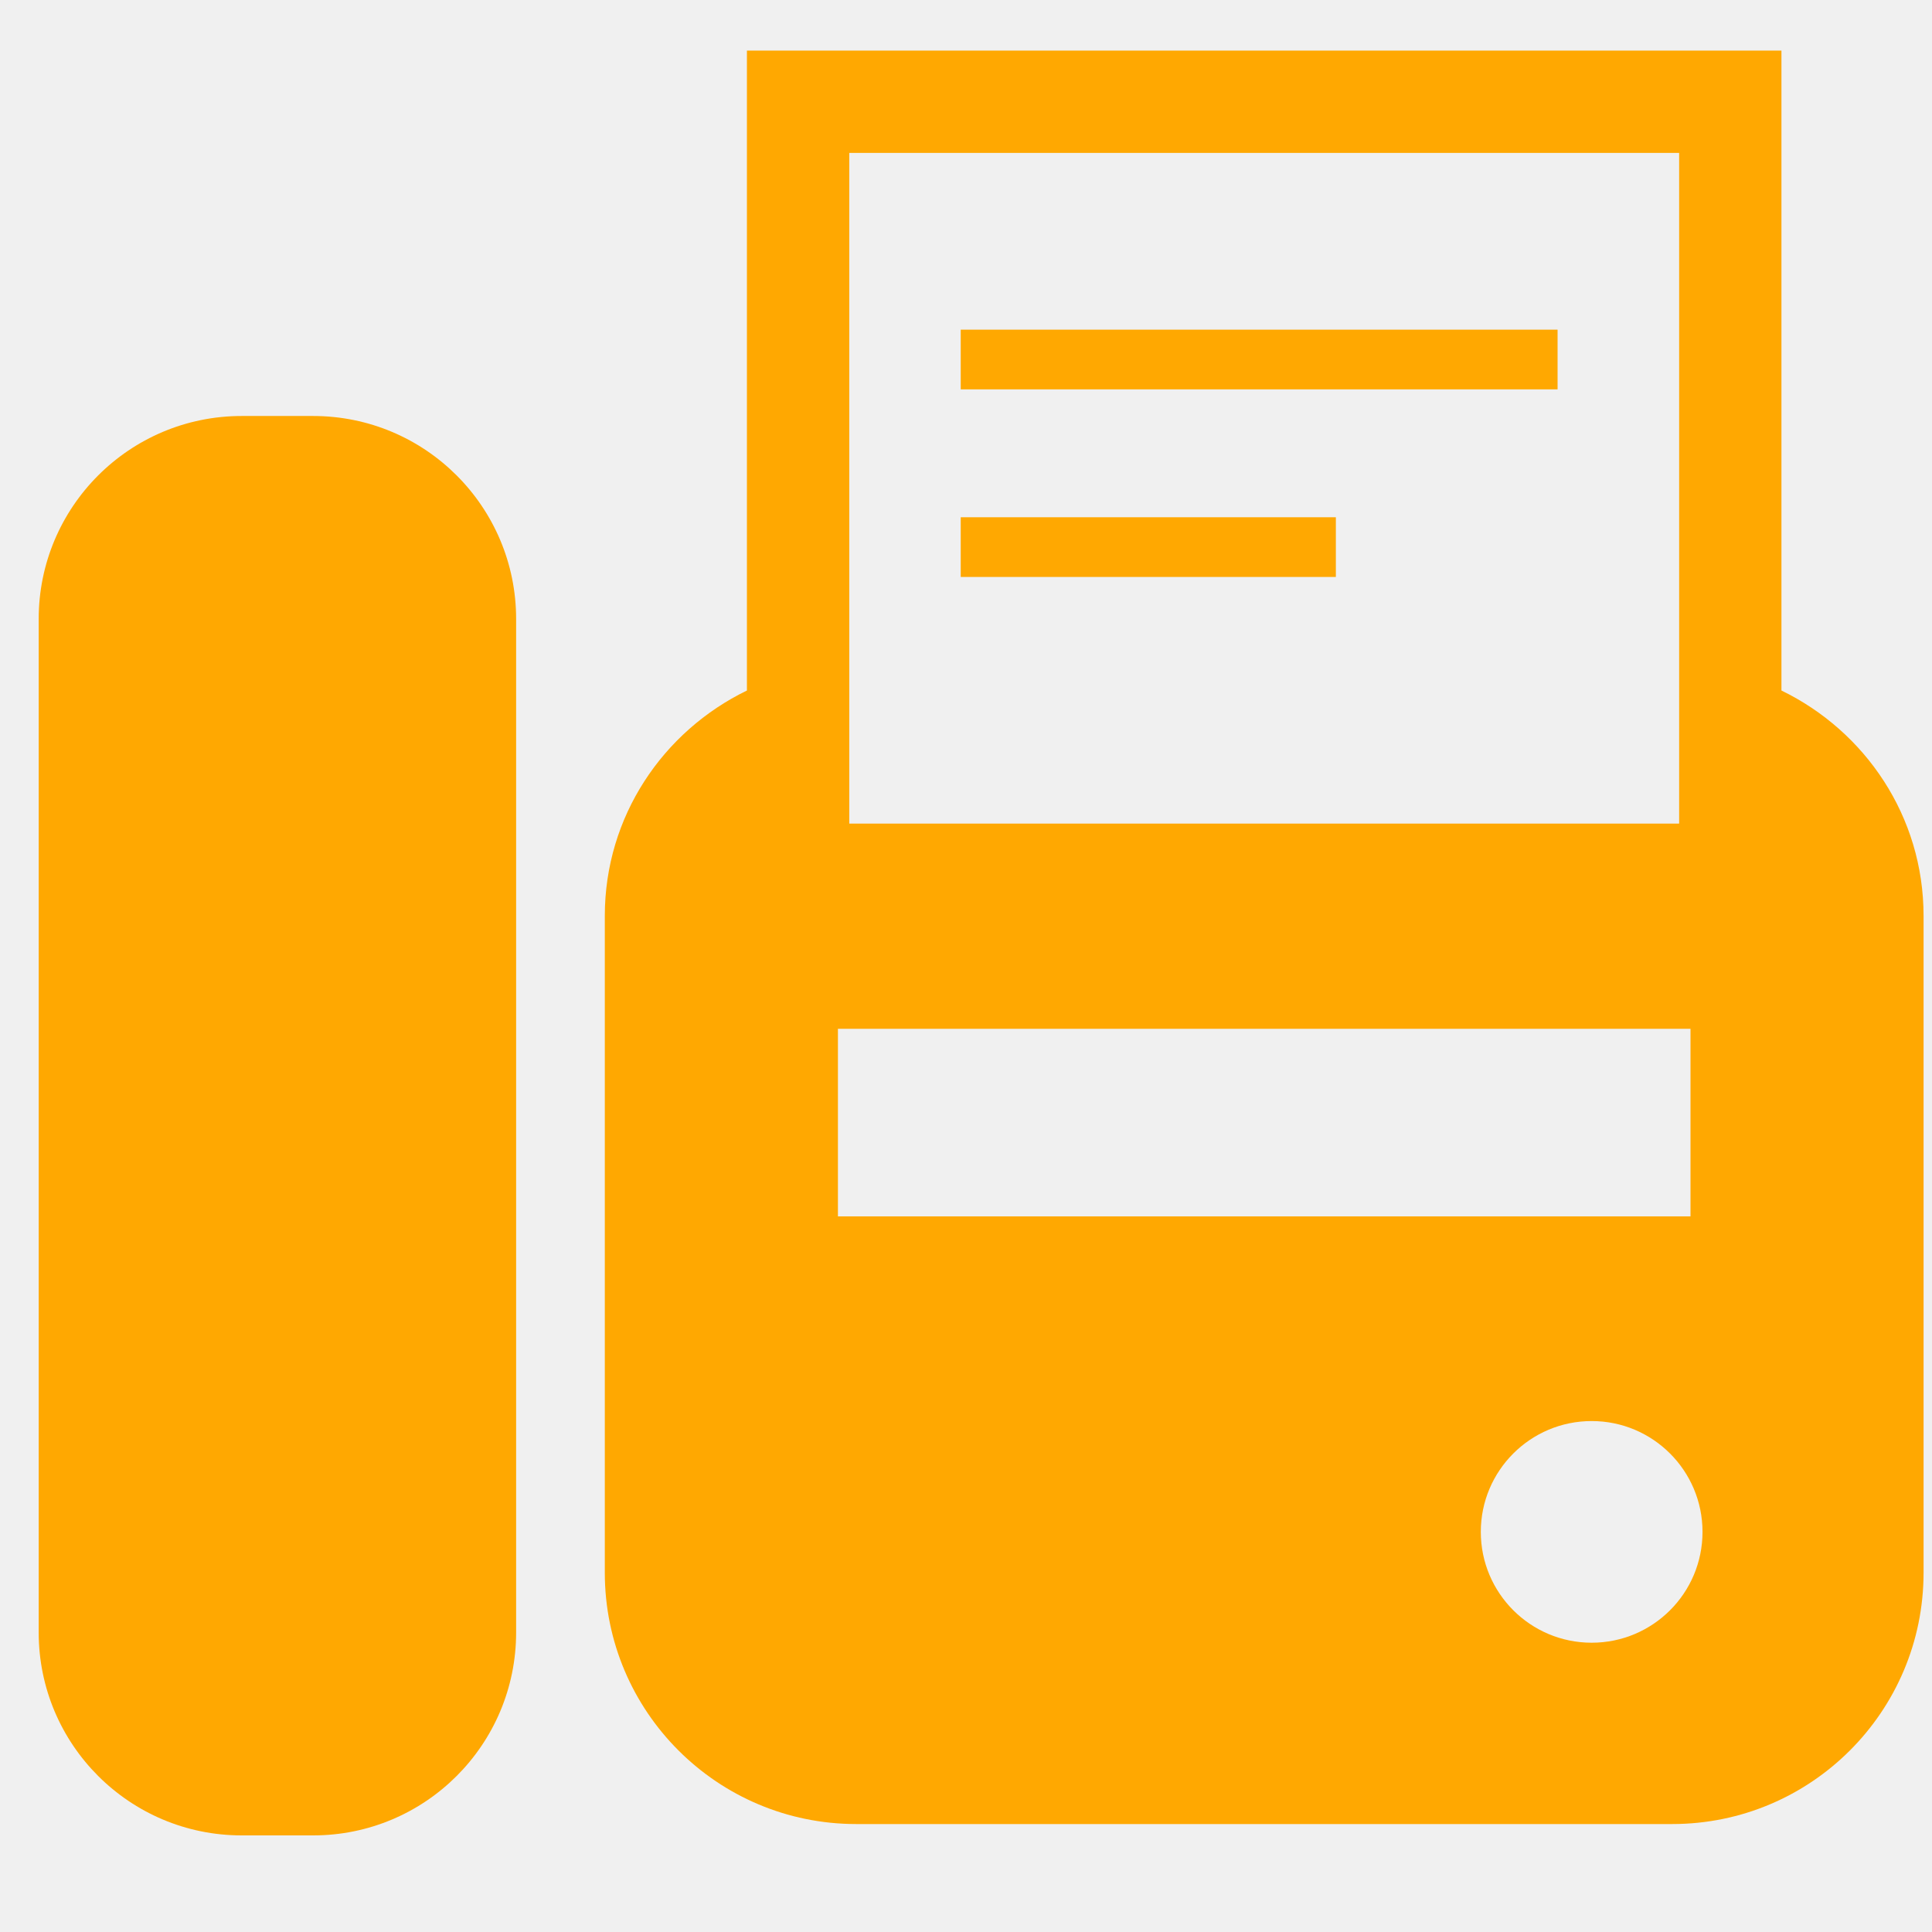
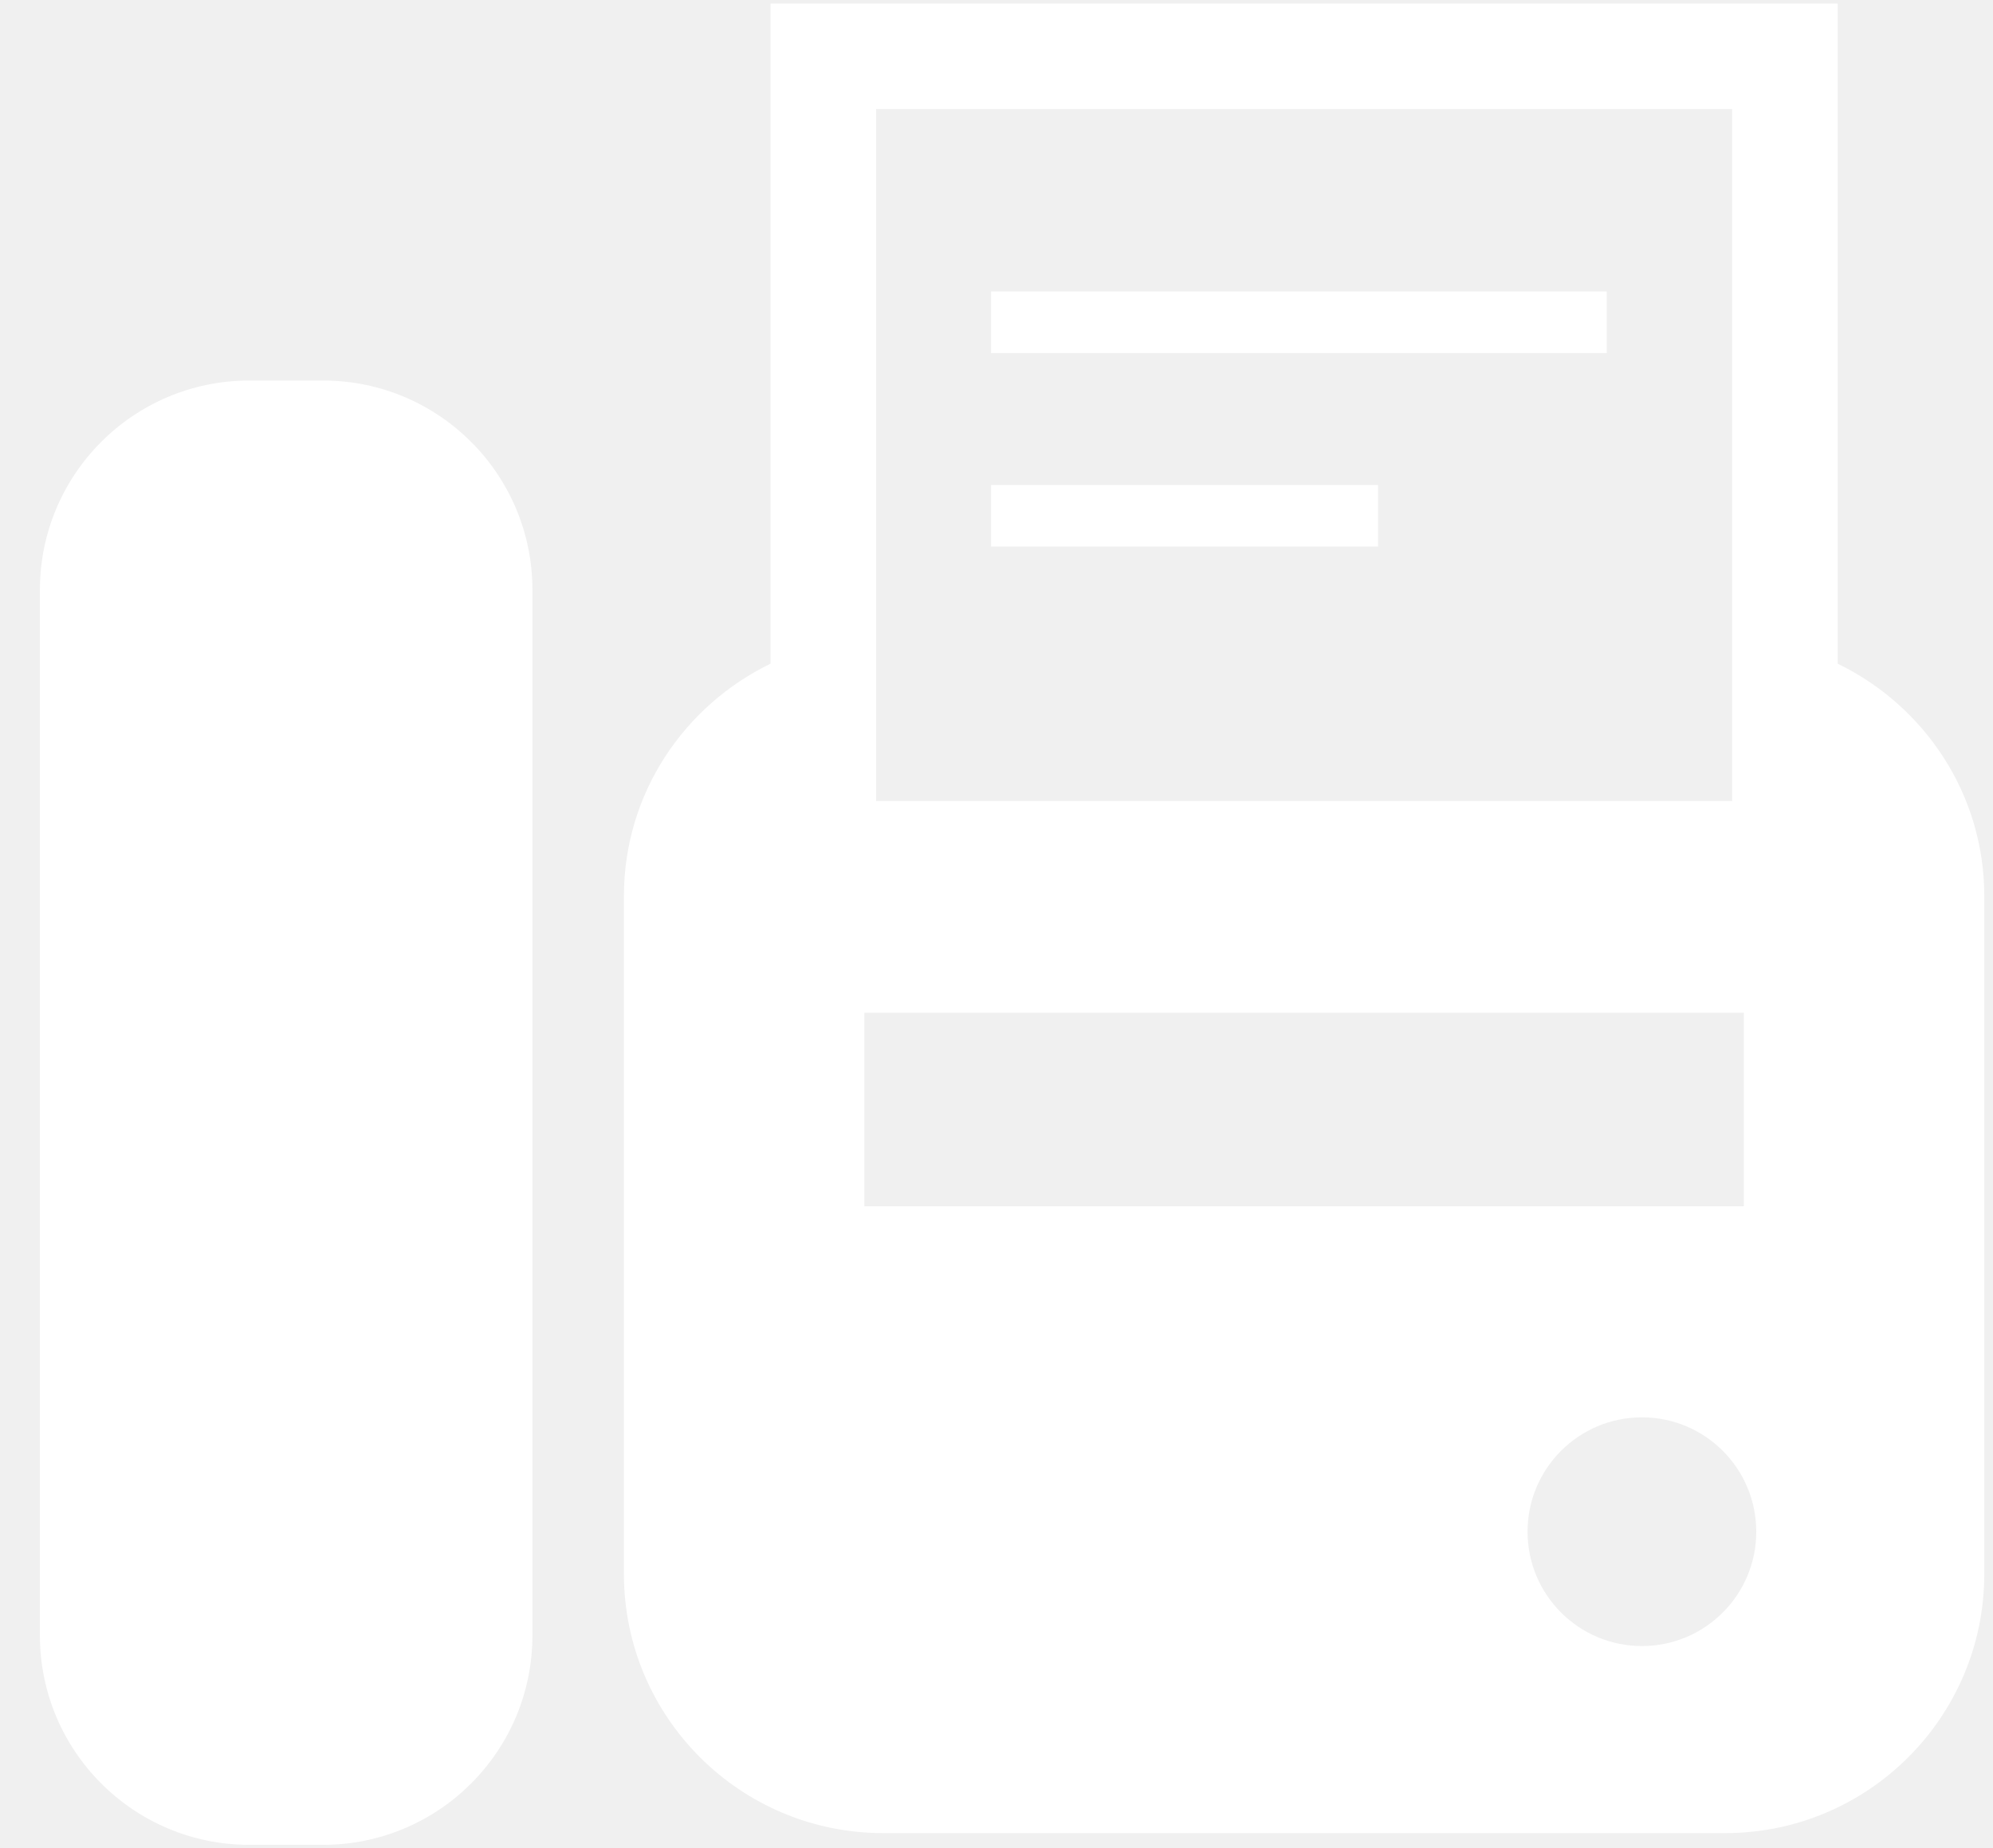
- <svg xmlns="http://www.w3.org/2000/svg" width="41" height="41" viewBox="0 0 41 41" fill="none">
-   <g clip-path="url(#clip0_43_6346)">
-     <path d="M6.645 8.828H5.129C2.75 8.828 0.821 10.757 0.821 13.136V34.642C0.821 37.022 2.75 38.95 5.129 38.95H6.645C9.025 38.95 10.953 37.022 10.953 34.642V13.136C10.953 10.757 9.025 8.828 6.645 8.828Z" fill="#FFA801" />
-     <path d="M37.805 14.654V1.074H15.851V14.654C14.071 15.518 12.835 17.326 12.835 19.436V33.375C12.835 36.321 15.224 38.709 18.17 38.709H35.487C38.433 38.709 40.821 36.321 40.821 33.375V19.436C40.821 17.326 39.584 15.518 37.805 14.654ZM18.023 3.245H35.634V17.478H18.023V3.245ZM17.782 25.814V21.833H35.875V25.814H17.782ZM33.778 34.861C32.478 34.861 31.425 33.808 31.425 32.509C31.425 31.21 32.478 30.157 33.778 30.157C35.077 30.157 36.13 31.21 36.13 32.509C36.13 33.808 35.077 34.861 33.778 34.861Z" fill="#FFA801" />
-     <path d="M33.054 6.996H20.388V8.263H33.054V6.996Z" fill="#FFA801" />
-     <path d="M28.349 10.977H20.388V12.244H28.349V10.977Z" fill="#FFA801" />
-   </g>
-   <defs>
-     <clipPath id="clip0_43_6346">
-       <rect width="40" height="40" fill="white" transform="translate(0.820801 0.0120239)" />
-     </clipPath>
-   </defs>
+ <svg xmlns="http://www.w3.org/2000/svg" width="41" height="38" viewBox="0 0 41 38" fill="none">
+   <path d="M6.645 7.828H5.129C2.75 7.828 0.821 9.757 0.821 12.136V33.642C0.821 36.021 2.75 37.95 5.129 37.95H6.645C9.025 37.95 10.953 36.021 10.953 33.642V12.136C10.953 9.757 9.025 7.828 6.645 7.828Z" fill="white" />
+   <path d="M37.805 13.653V0.073H15.851V13.653C14.071 14.517 12.835 16.325 12.835 18.436V32.375C12.835 35.321 15.224 37.709 18.17 37.709H35.487C38.433 37.709 40.821 35.321 40.821 32.375V18.436C40.821 16.325 39.584 14.517 37.805 13.653ZM18.023 2.244H35.634V16.478H18.023V2.244ZM17.782 24.814V20.833H35.875V24.814H17.782ZM33.778 33.861C32.478 33.861 31.425 32.807 31.425 31.508C31.425 30.209 32.478 29.156 33.778 29.156C35.077 29.156 36.13 30.209 36.13 31.508C36.13 32.807 35.077 33.861 33.778 33.861Z" fill="white" />
+   <path d="M33.054 5.996H20.388V7.263H33.054V5.996Z" fill="white" />
+   <path d="M28.349 9.977H20.388V11.243H28.349V9.977Z" fill="white" />
</svg>
